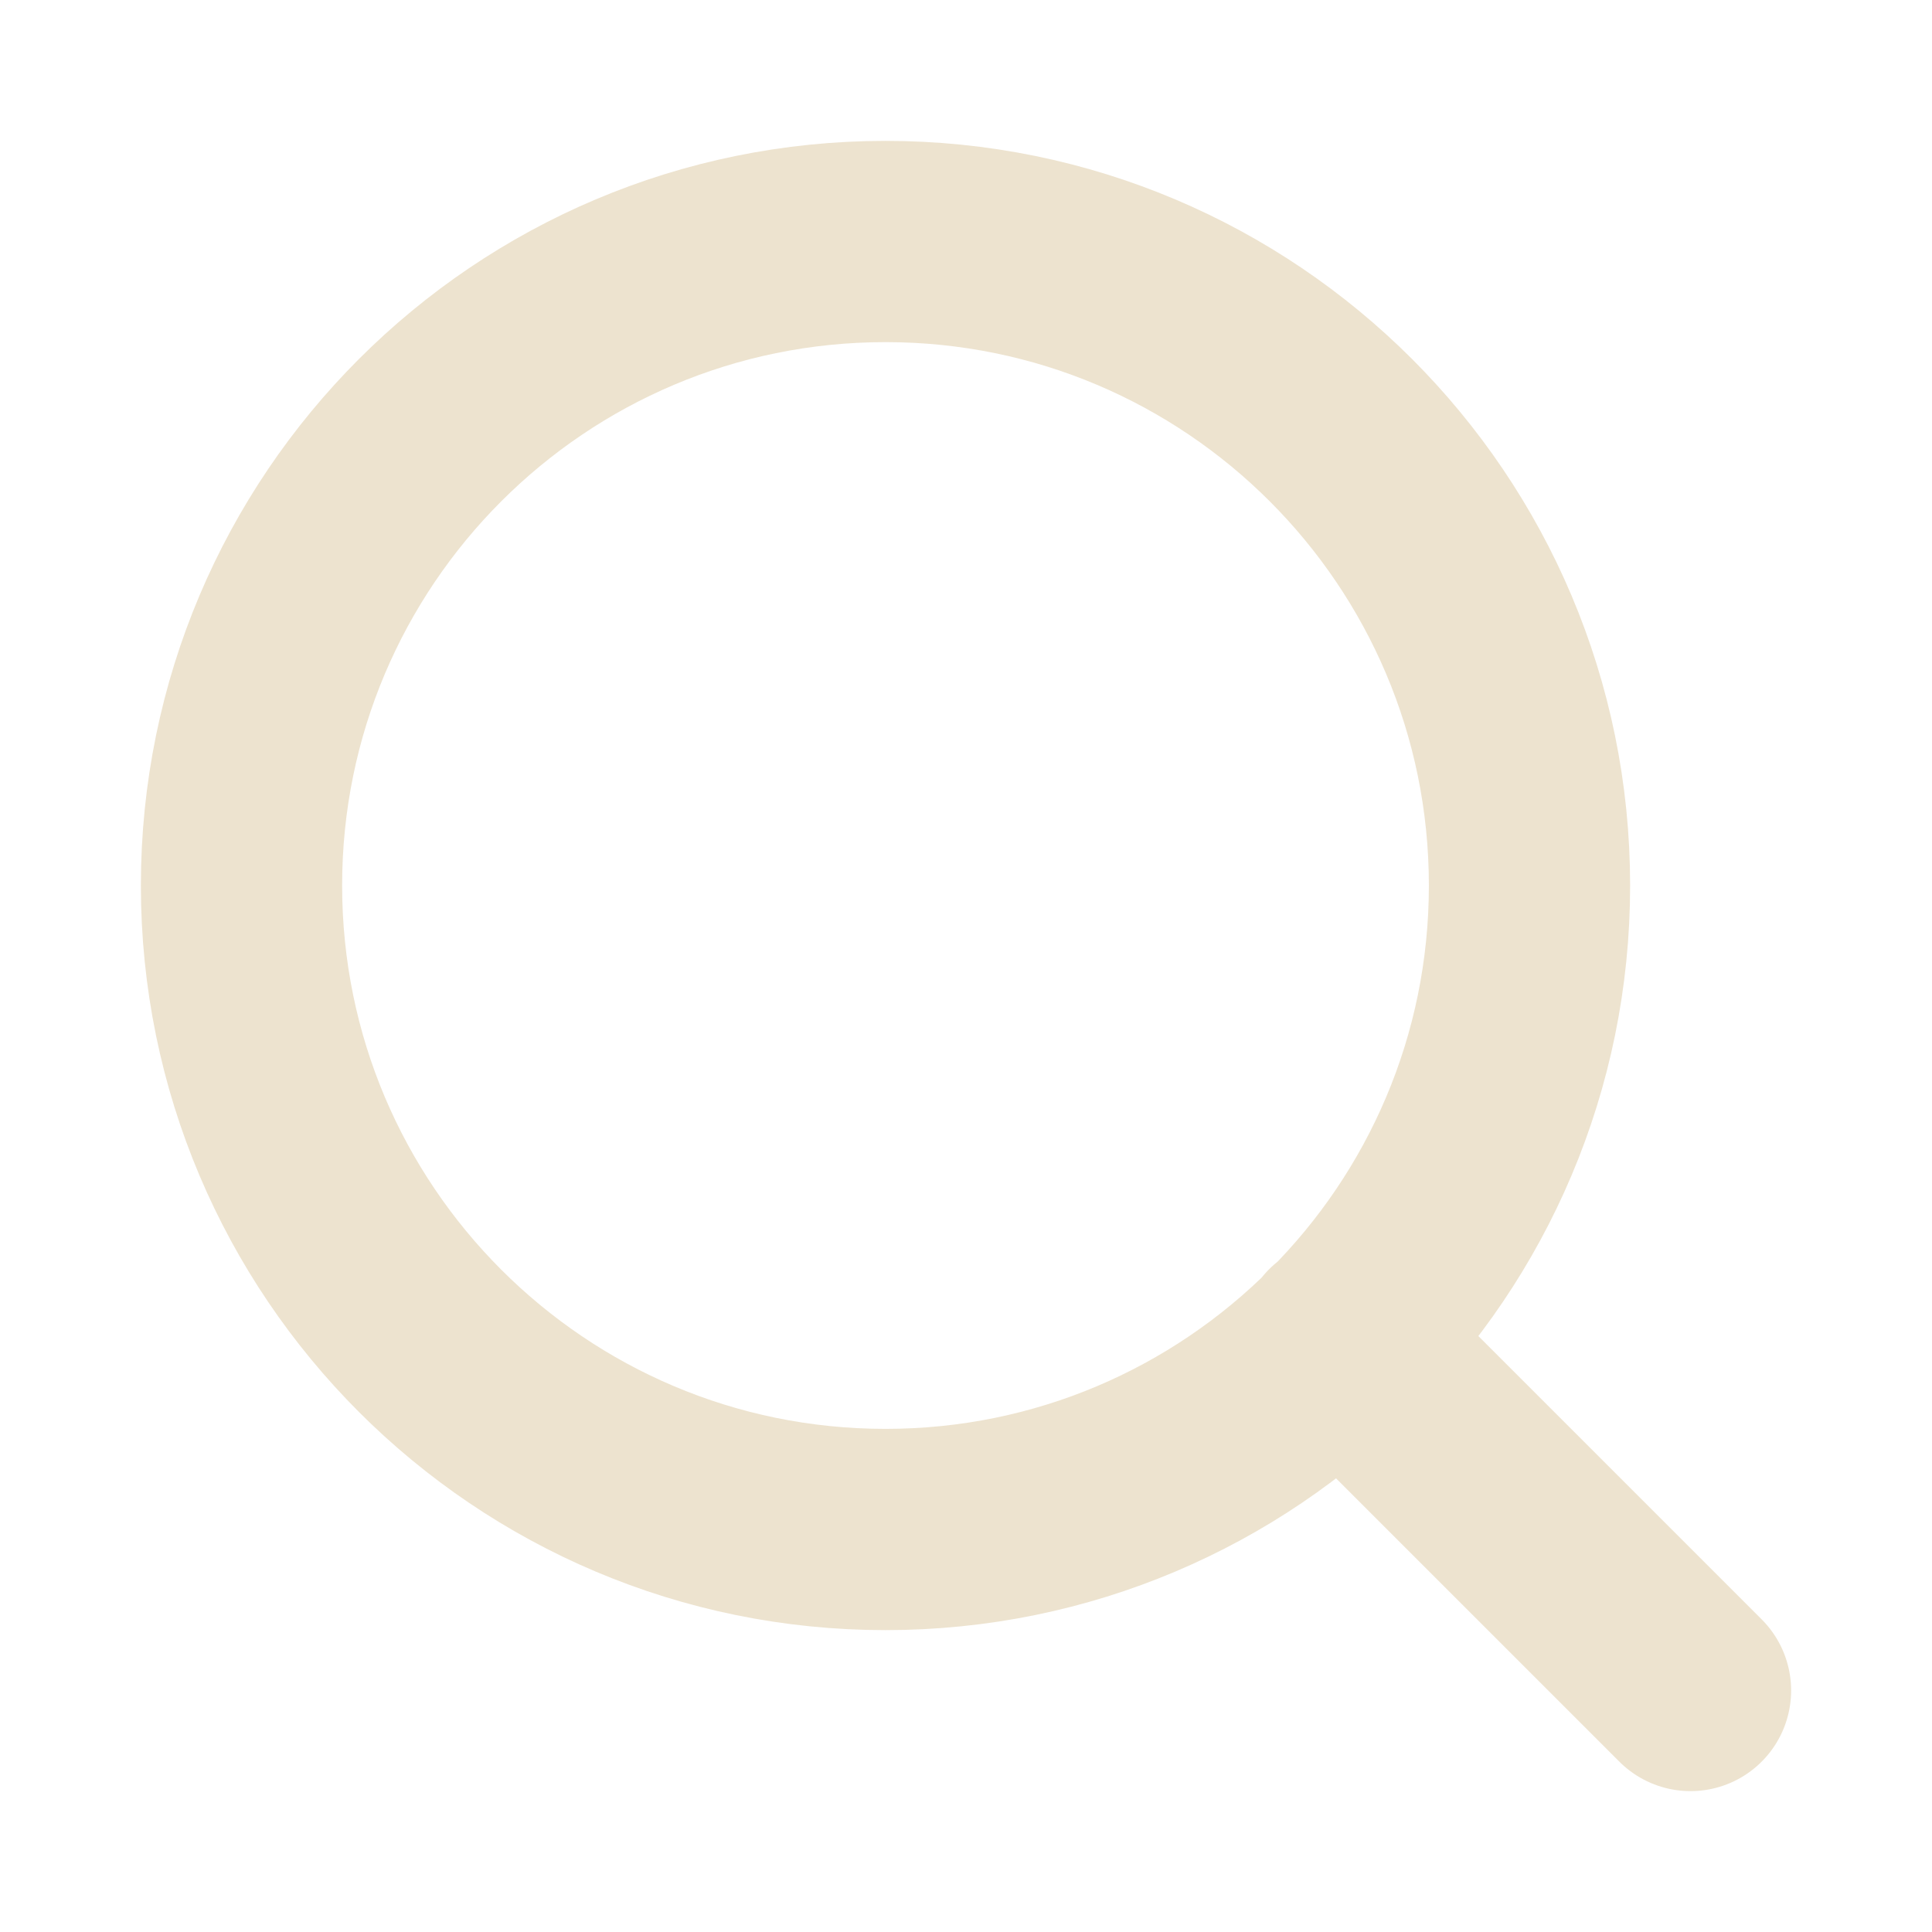
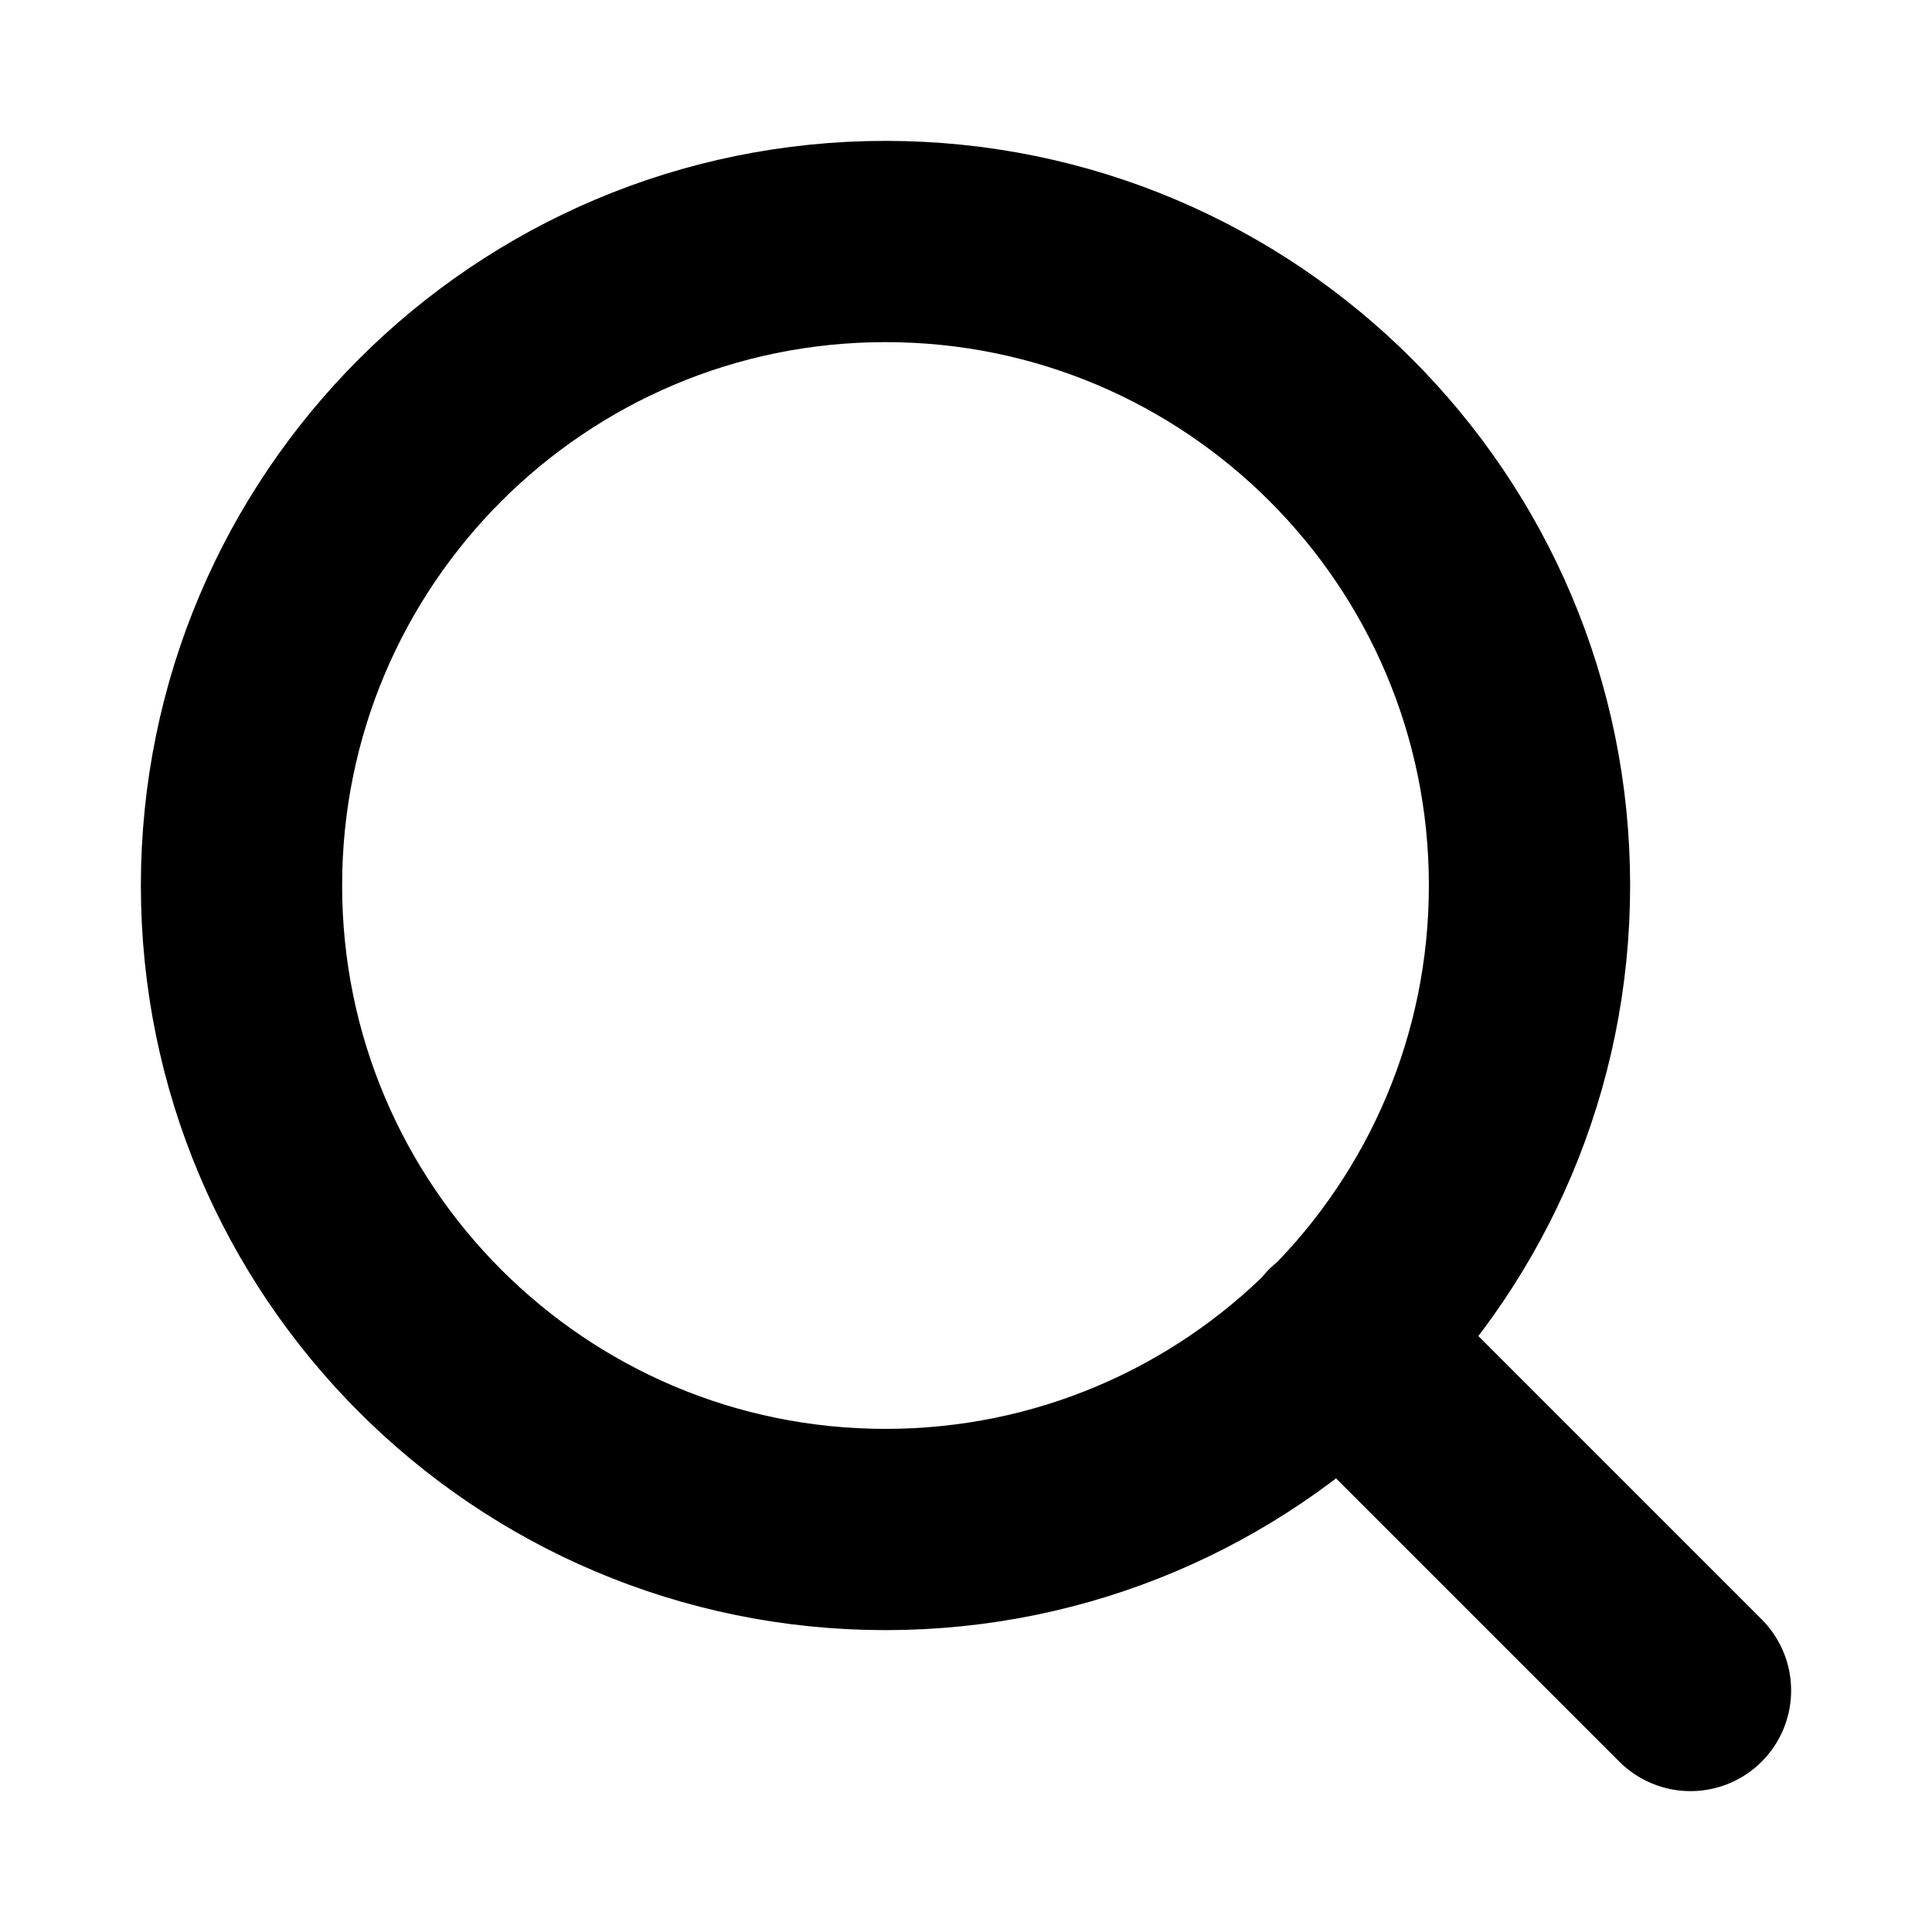
<svg xmlns="http://www.w3.org/2000/svg" width="24" height="24" viewBox="0 0 24 24" fill="none">
-   <path d="M21 21L16.65 16.65M19 11C19 15.418 15.418 19 11 19C6.582 19 3 15.418 3 11C3 6.582 6.582 3 11 3C15.418 3 19 6.582 19 11Z" stroke="#EDE3CF" stroke-width="2.5" stroke-linecap="round" stroke-linejoin="round" />
+   <path d="M21 21L16.65 16.65M19 11C19 15.418 15.418 19 11 19C6.582 19 3 15.418 3 11C3 6.582 6.582 3 11 3C15.418 3 19 6.582 19 11Z" stroke="currentColor" stroke-width="2.5" stroke-linecap="round" stroke-linejoin="round" />
</svg>
